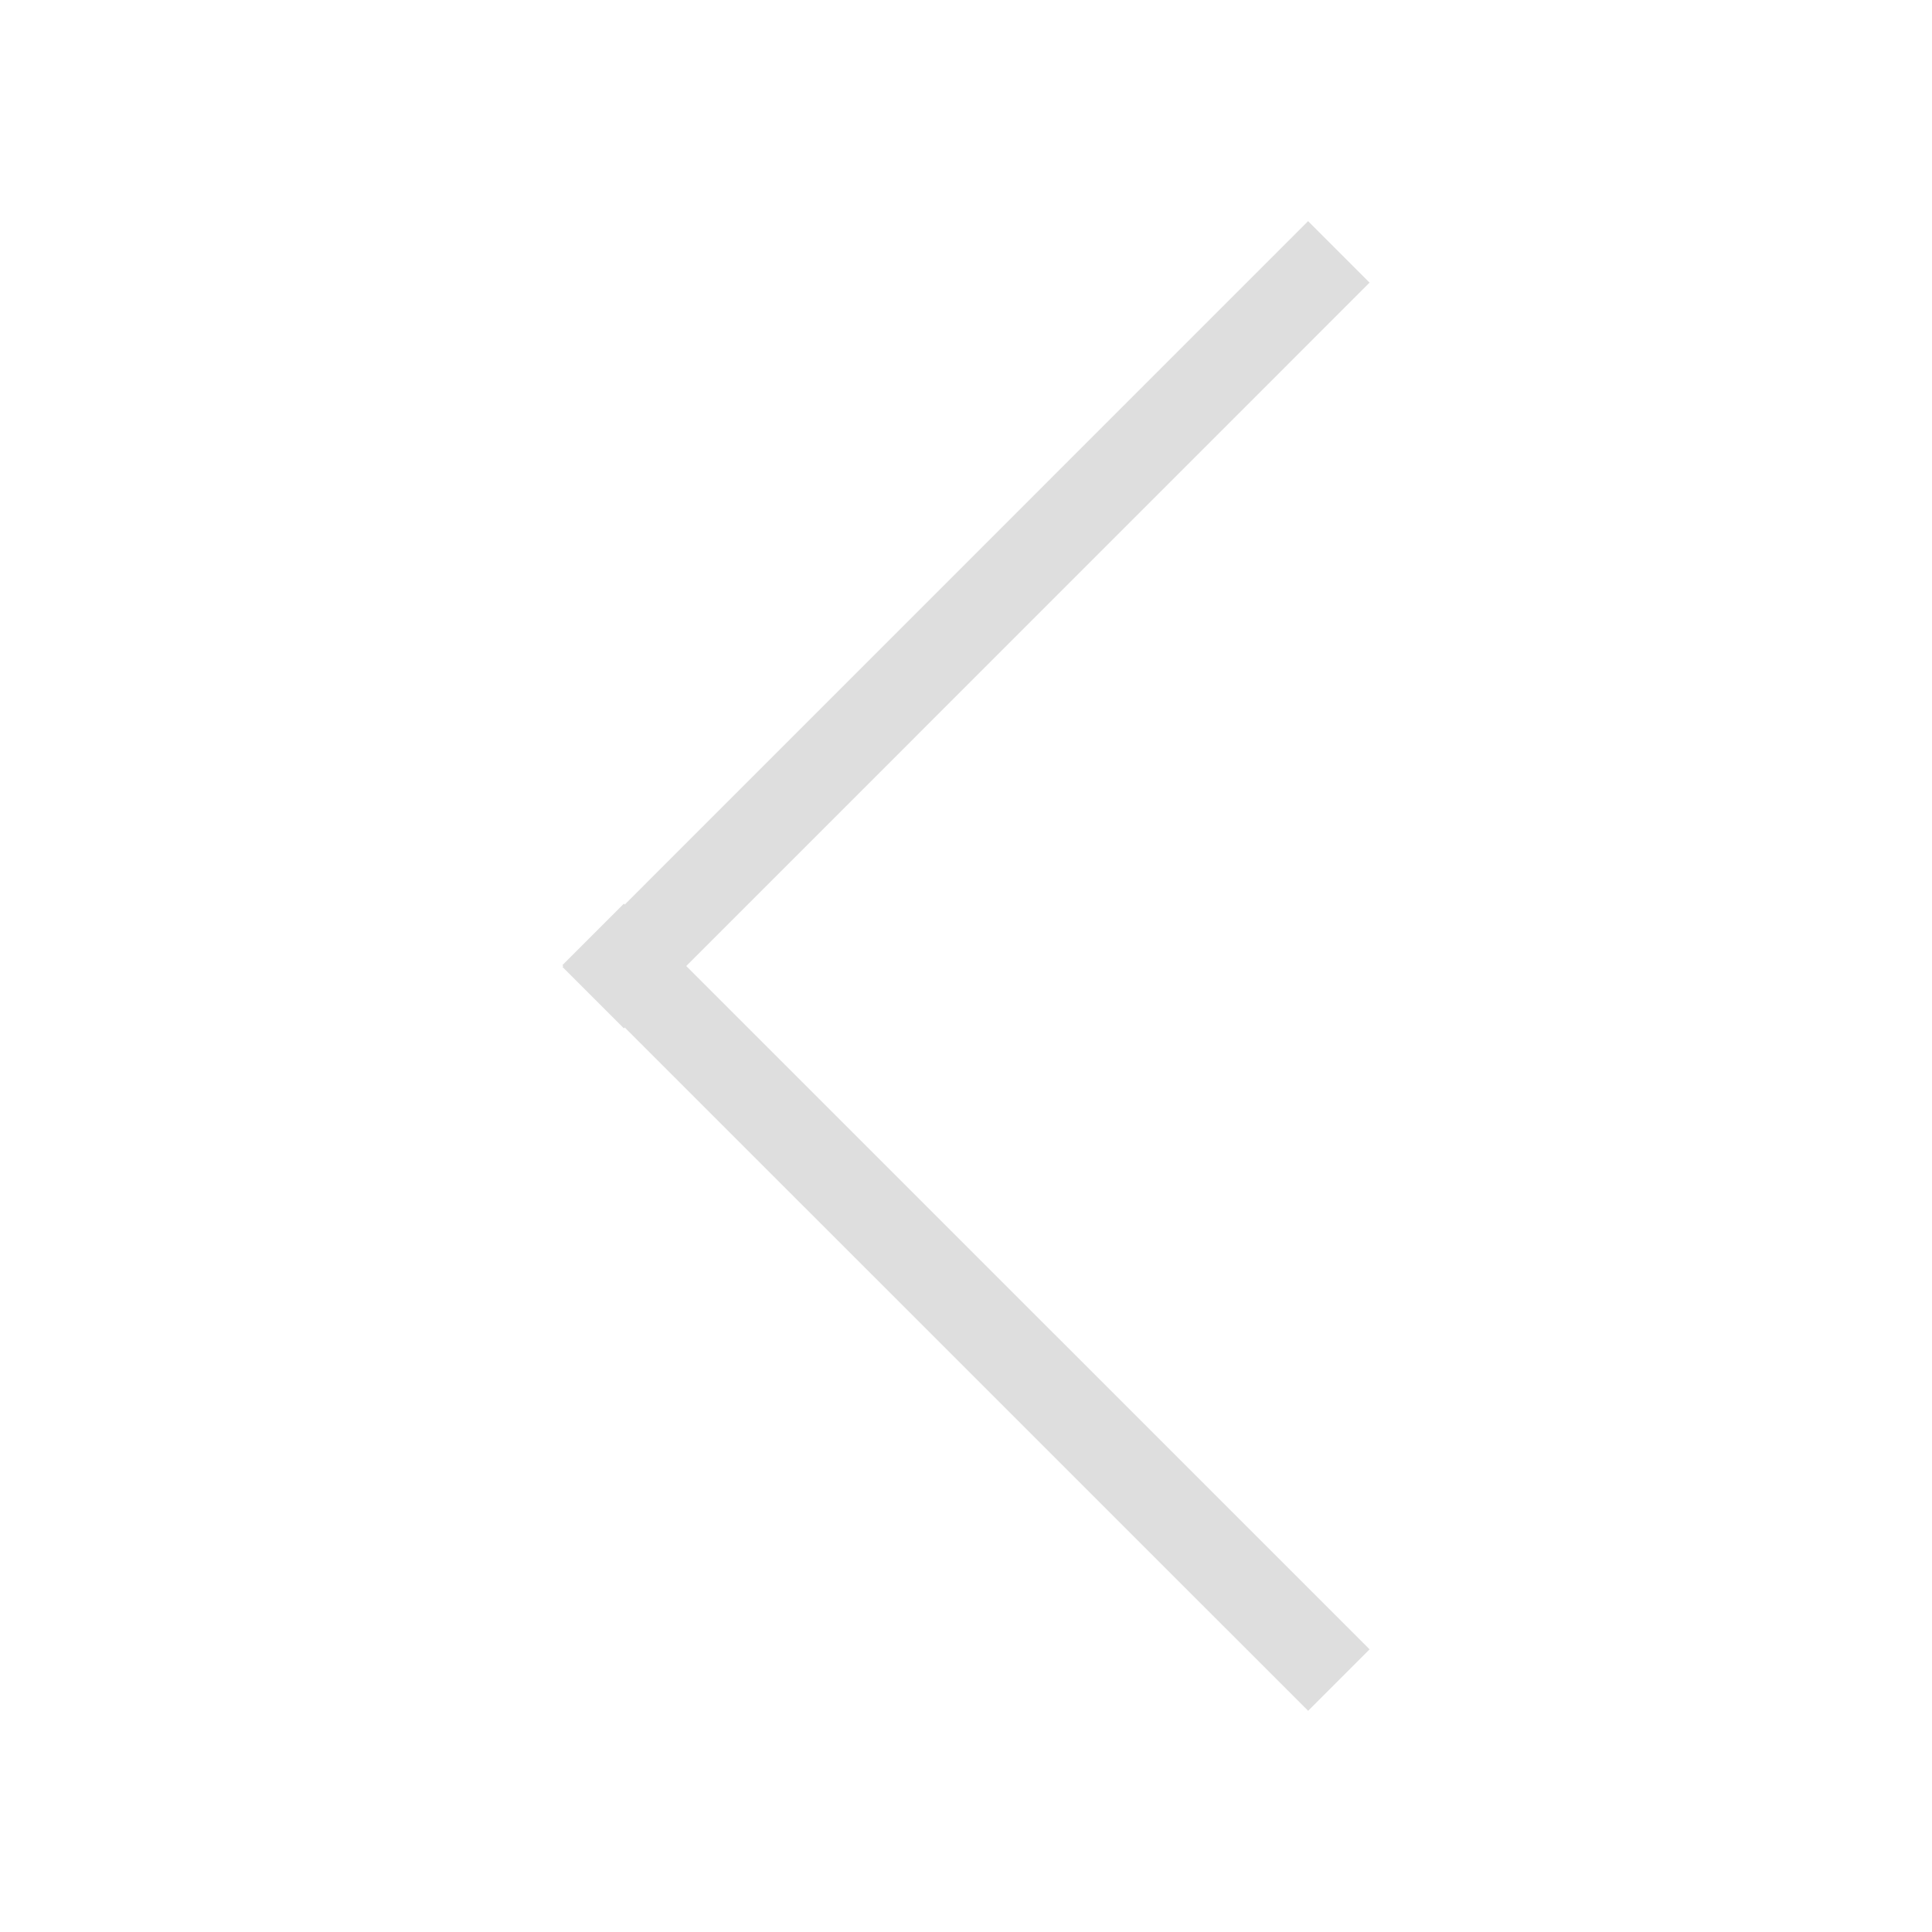
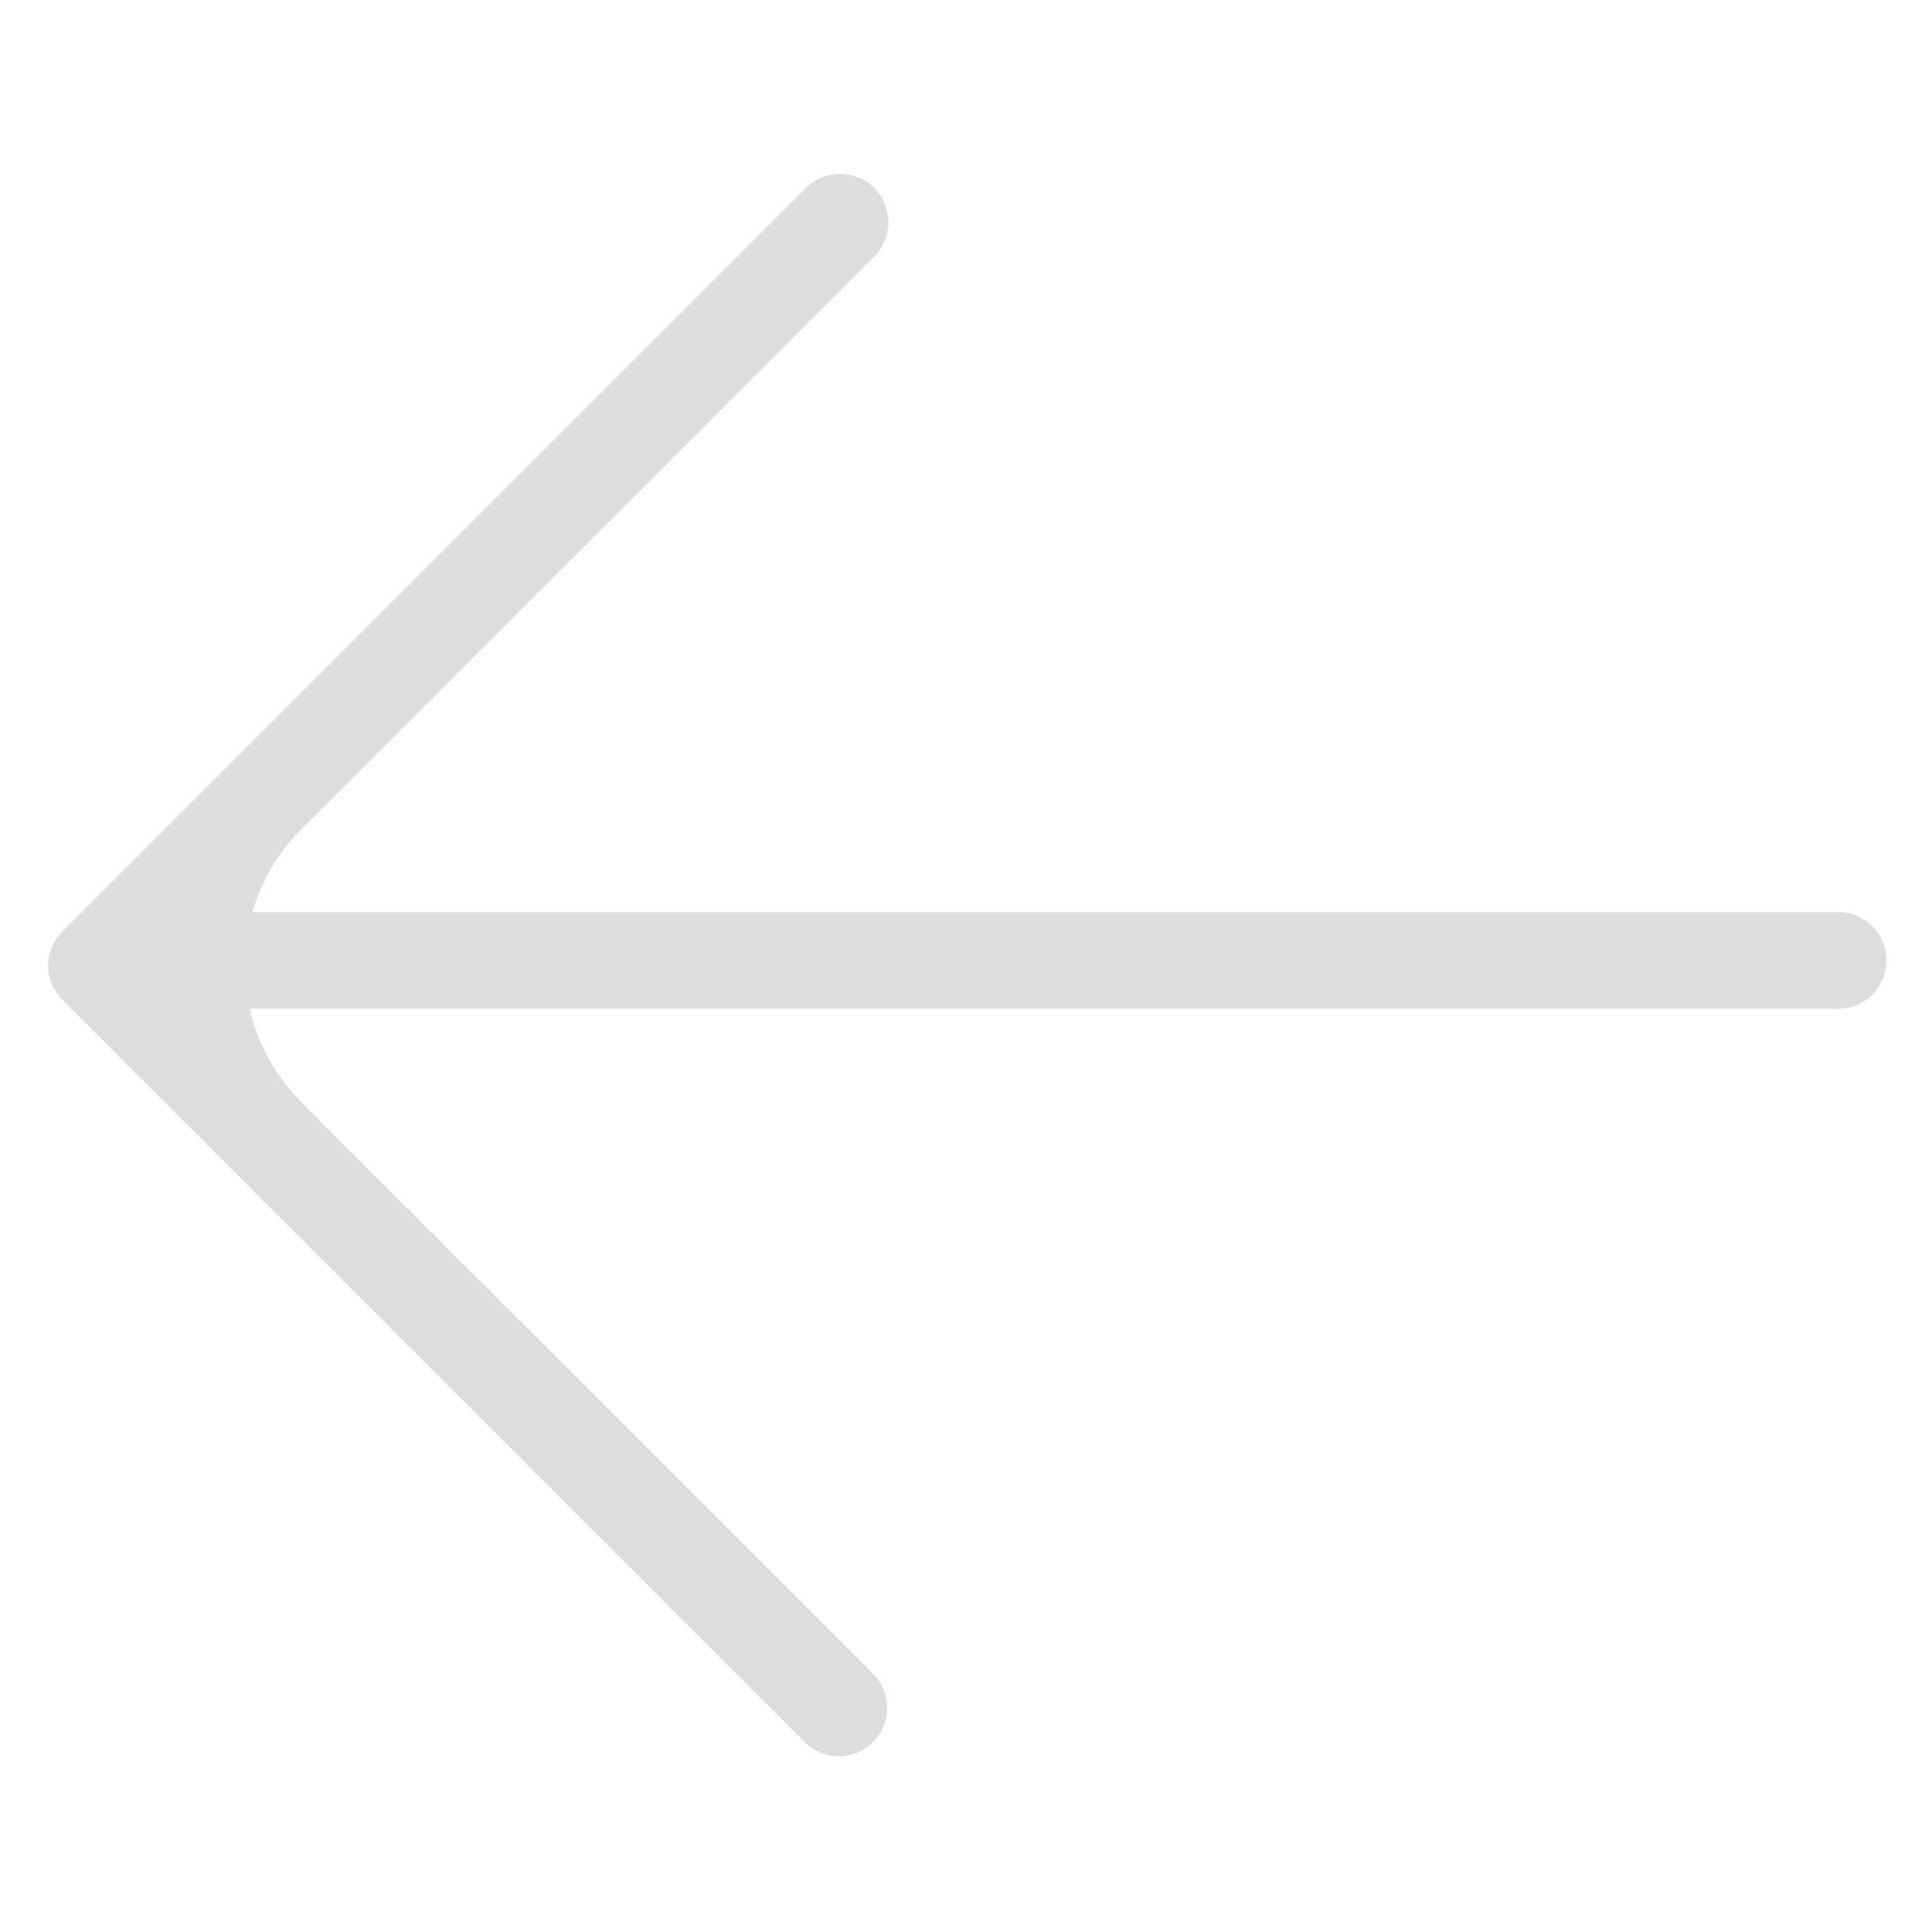
- <svg xmlns="http://www.w3.org/2000/svg" width="20" height="20">
-   <g>
-     <rect x="-1" y="-1" width="22" height="22" id="canvas_background" fill="none" />
-     <g id="canvasGrid" display="none">
-       <rect id="svg_4" width="100%" height="100%" x="0" y="0" stroke-width="0" fill="url(#gridpattern)" />
-     </g>
-   </g>
-   <g>
-     <g transform="rotate(-180 10,10) " id="svg_8">
-       <line stroke-width="0.9" stroke="#dedede" stroke-linecap="undefined" stroke-linejoin="undefined" id="svg_5" y2="10.327" x2="13.86" y1="2.608" x1="6.14" fill="none" />
-       <line stroke-width="0.9" transform="rotate(-90 10,13.5325) " stroke="#dedede" stroke-linecap="undefined" stroke-linejoin="undefined" id="svg_6" y2="17.392" x2="13.86" y1="9.673" x1="6.14" fill="none" />
-     </g>
-   </g>
+ <svg xmlns="http://www.w3.org/2000/svg" width="20" height="20" fill="none">
+   <path fill="#ddd" fill-rule="evenodd" d="M9.038 18.034a.5.5 0 0 1-.708 0L.646 10.35a.497.497 0 0 1 0-.707l7.697-7.697a.5.5 0 1 1 .707.708L3.121 8.582a1.991 1.991 0 0 0-.507.86h16.414a.5.5 0 1 1 0 1H2.585c.08.355.26.692.536.969l5.917 5.916a.5.5 0 0 1 0 .707Z" clip-rule="evenodd" />
</svg>
